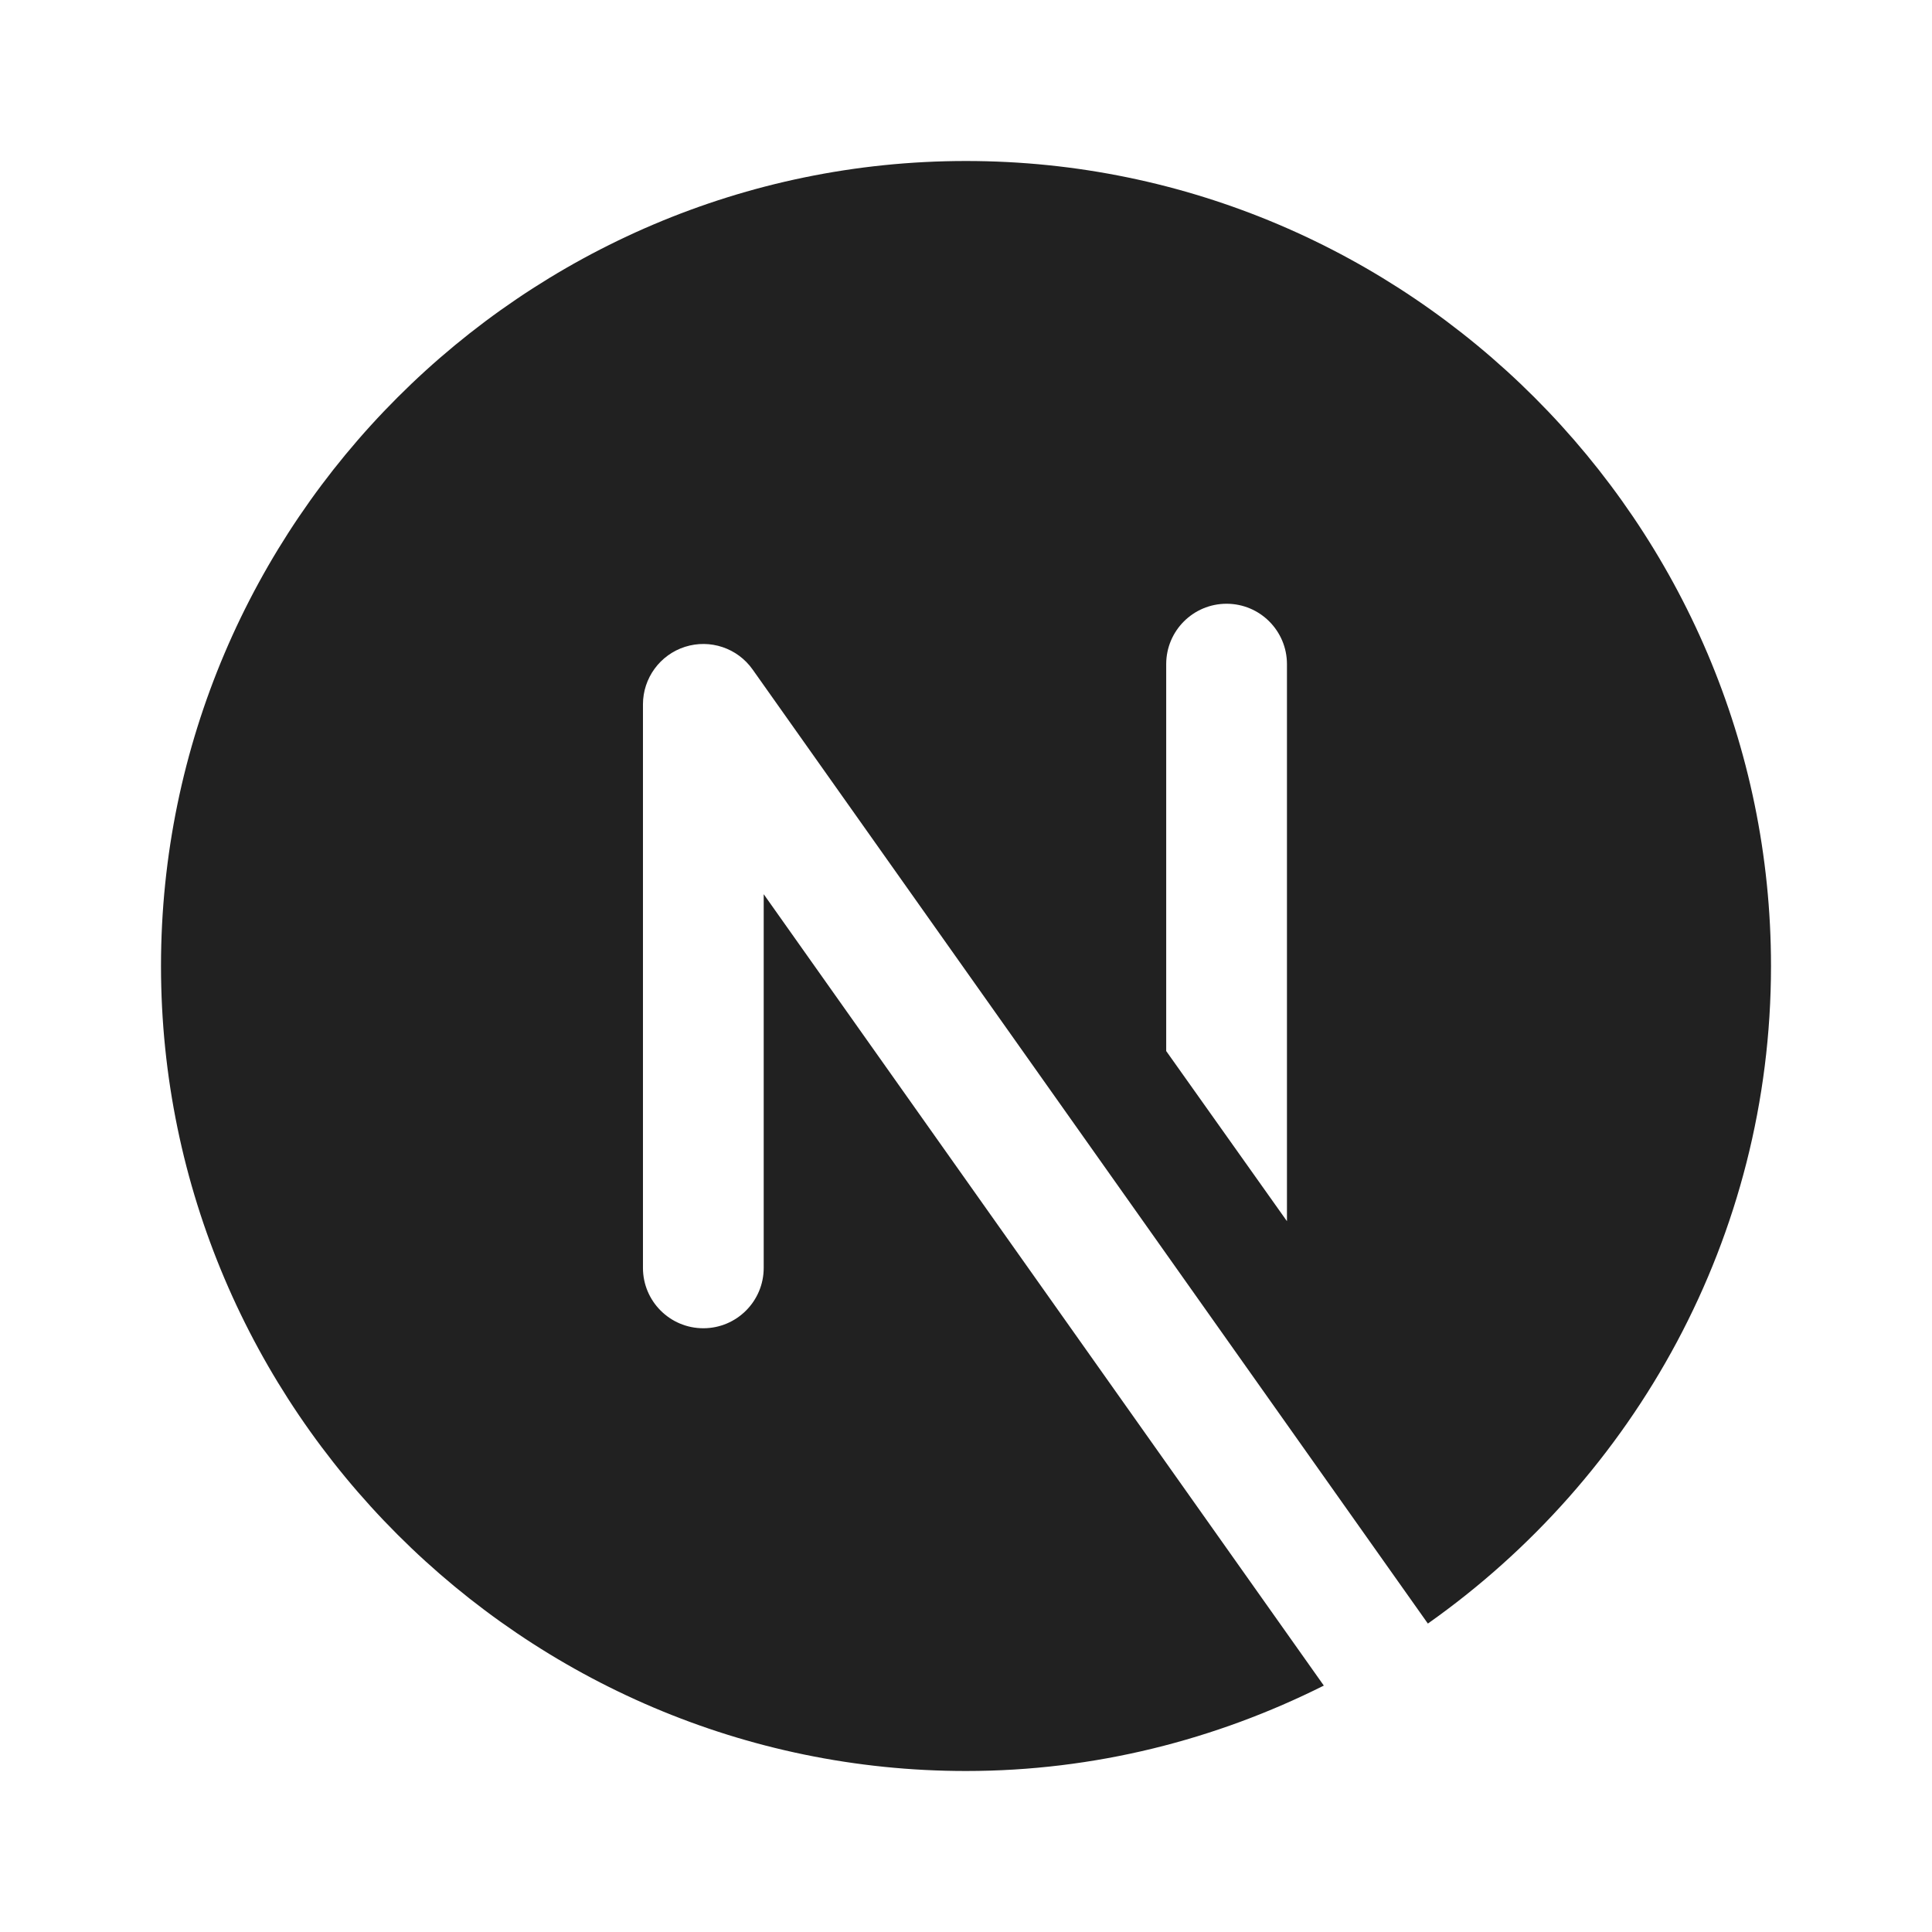
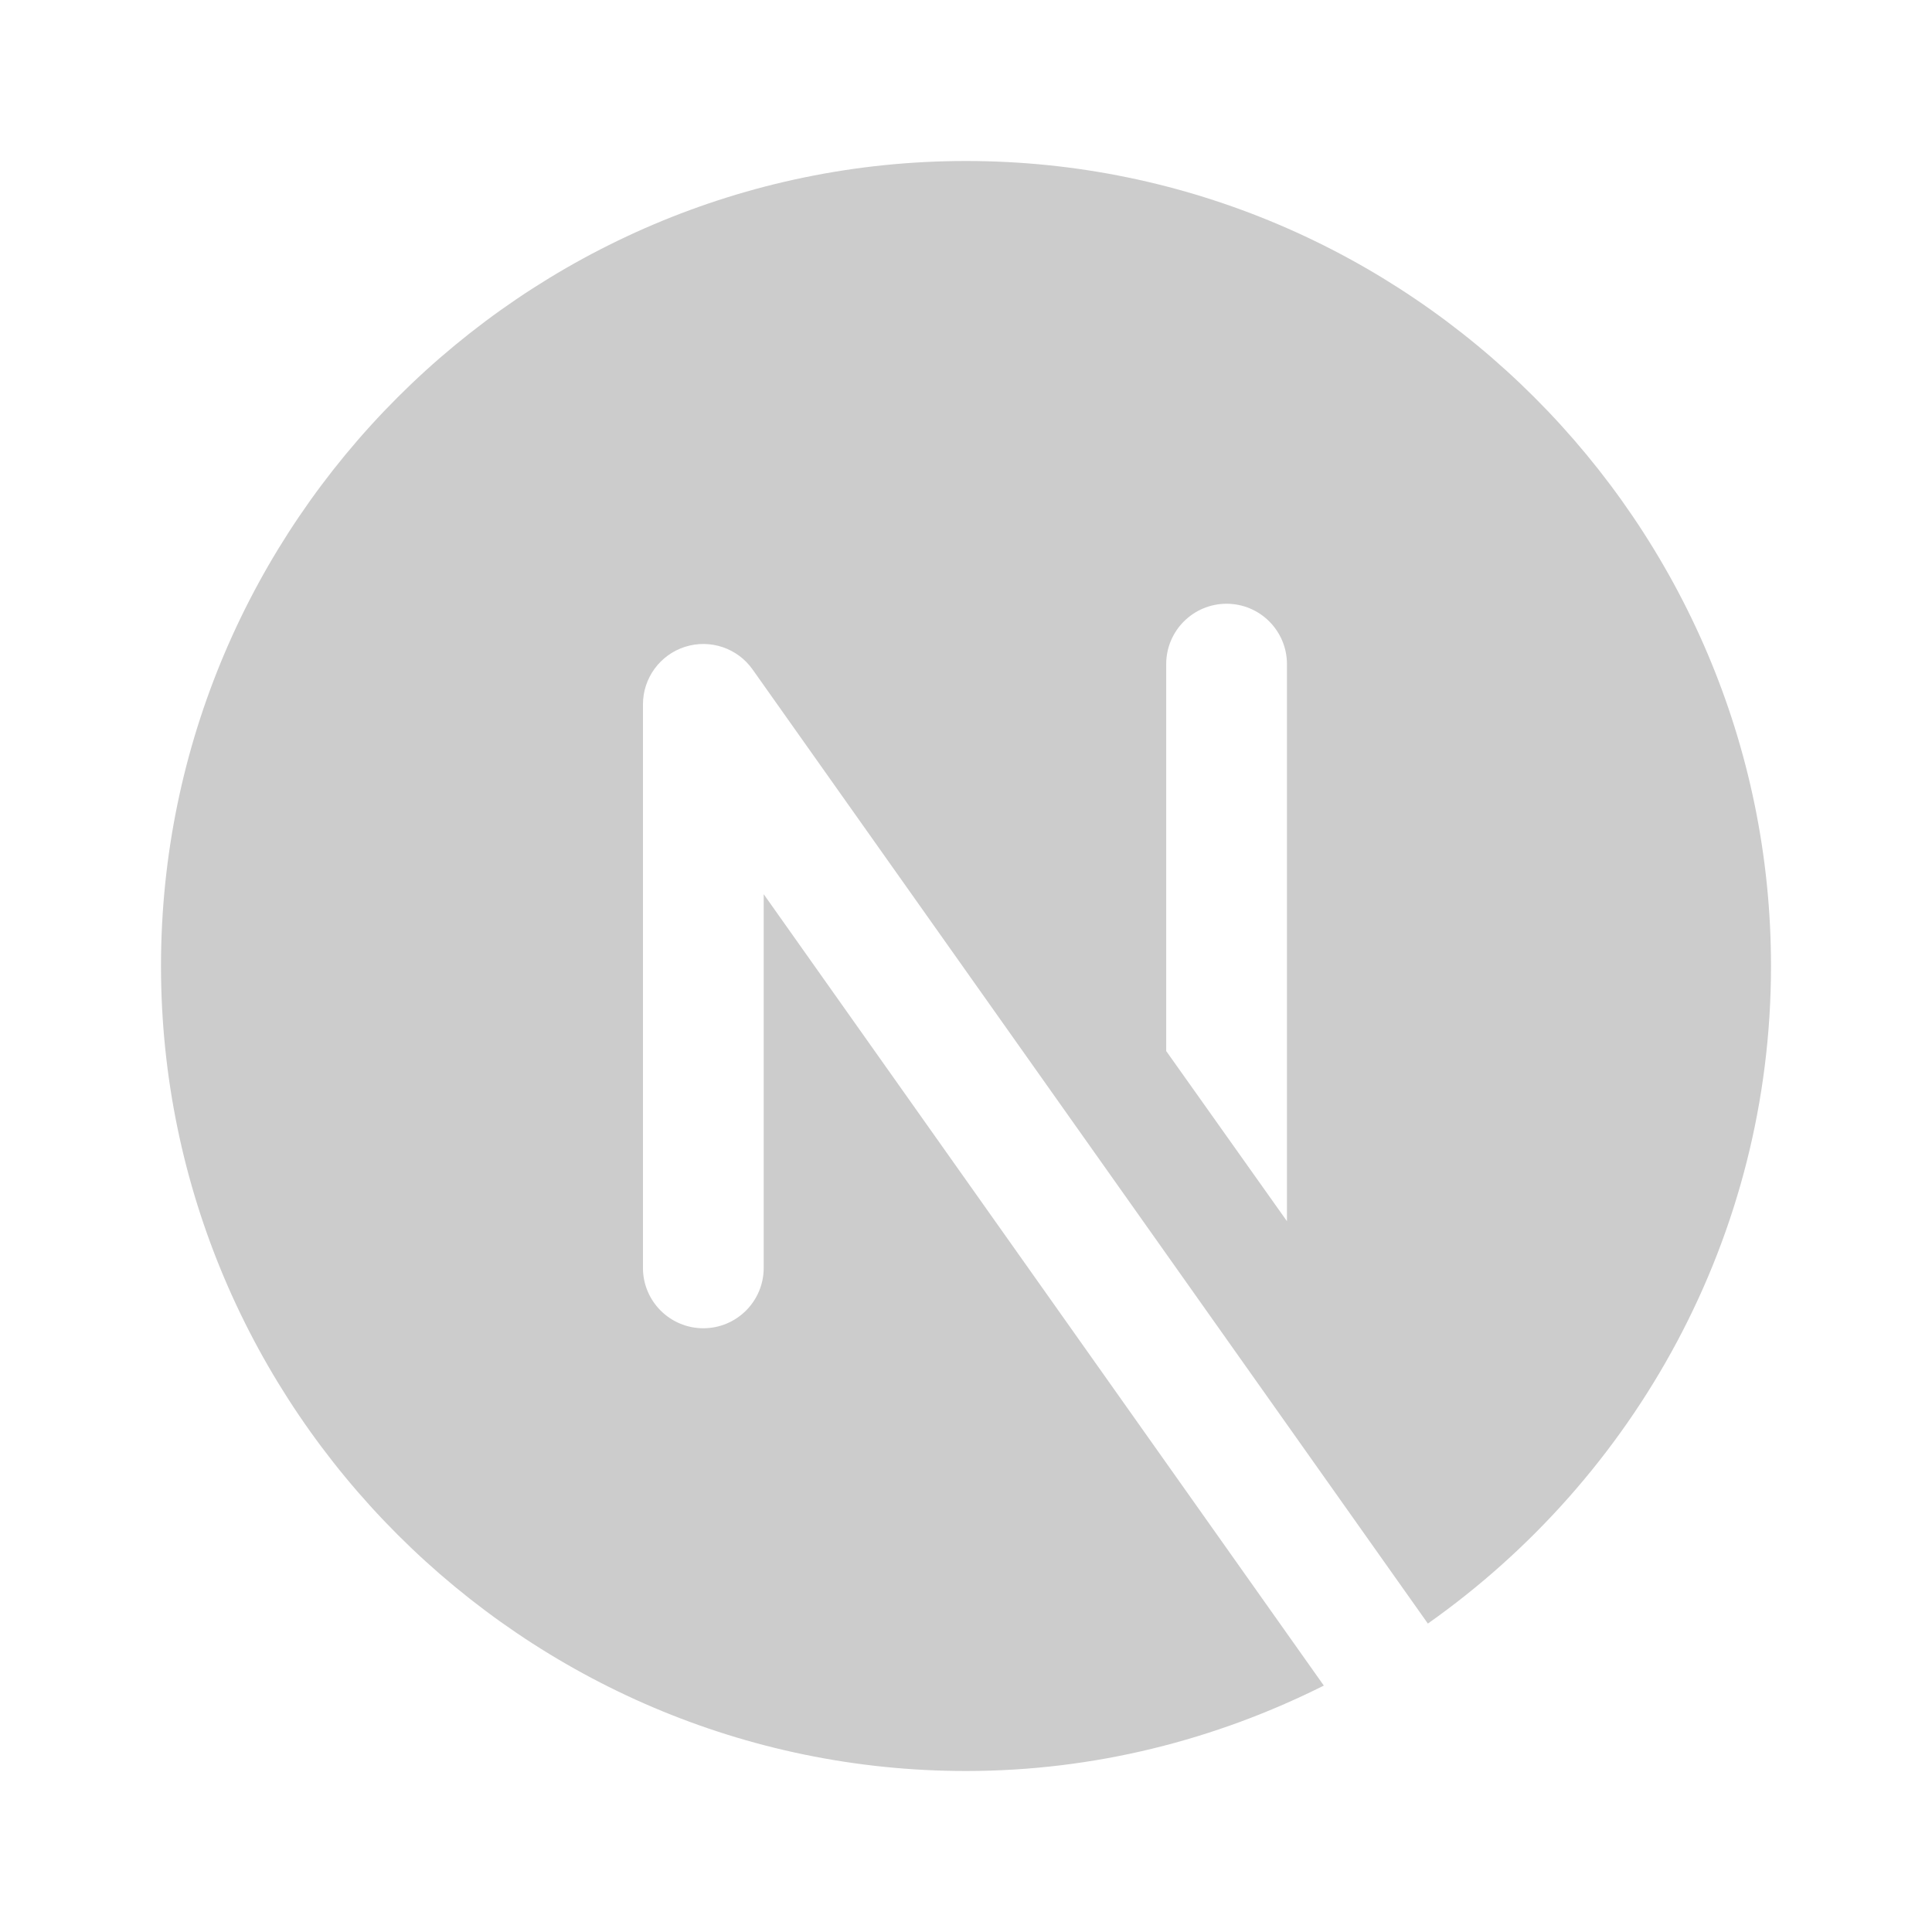
<svg xmlns="http://www.w3.org/2000/svg" version="1.1" id="Layer_1" x="0px" y="0px" viewBox="0 0 48 48" style="enable-background:new 0 0 48 48;" xml:space="preserve">
  <g>
-     <path style="fill:#212121;" d="M18.974,31.5c0,0.828-0.671,1.5-1.5,1.5s-1.5-0.672-1.5-1.5v-14c0-0.653,0.423-1.231,1.045-1.43   c0.625-0.198,1.302,0.03,1.679,0.563l16.777,23.704C40.617,36.709,44,30.735,44,24c0-11-9-20-20-20S4,13,4,24s9,20,20,20   c3.192,0,6.206-0.777,8.89-2.122L18.974,22.216V31.5z M28.974,16.5c0-0.828,0.671-1.5,1.5-1.5s1.5,0.672,1.5,1.5v13.84l-3-4.227   V16.5z" />
+     <path style="fill:#CCCCCC;" d="M18.974,31.5c0,0.828-0.671,1.5-1.5,1.5s-1.5-0.672-1.5-1.5v-14c0-0.653,0.423-1.231,1.045-1.43   c0.625-0.198,1.302,0.03,1.679,0.563l16.777,23.704C40.617,36.709,44,30.735,44,24c0-11-9-20-20-20S4,13,4,24s9,20,20,20   c3.192,0,6.206-0.777,8.89-2.122L18.974,22.216V31.5z M28.974,16.5c0-0.828,0.671-1.5,1.5-1.5s1.5,0.672,1.5,1.5v13.84l-3-4.227   V16.5z" />
  </g>
</svg>
